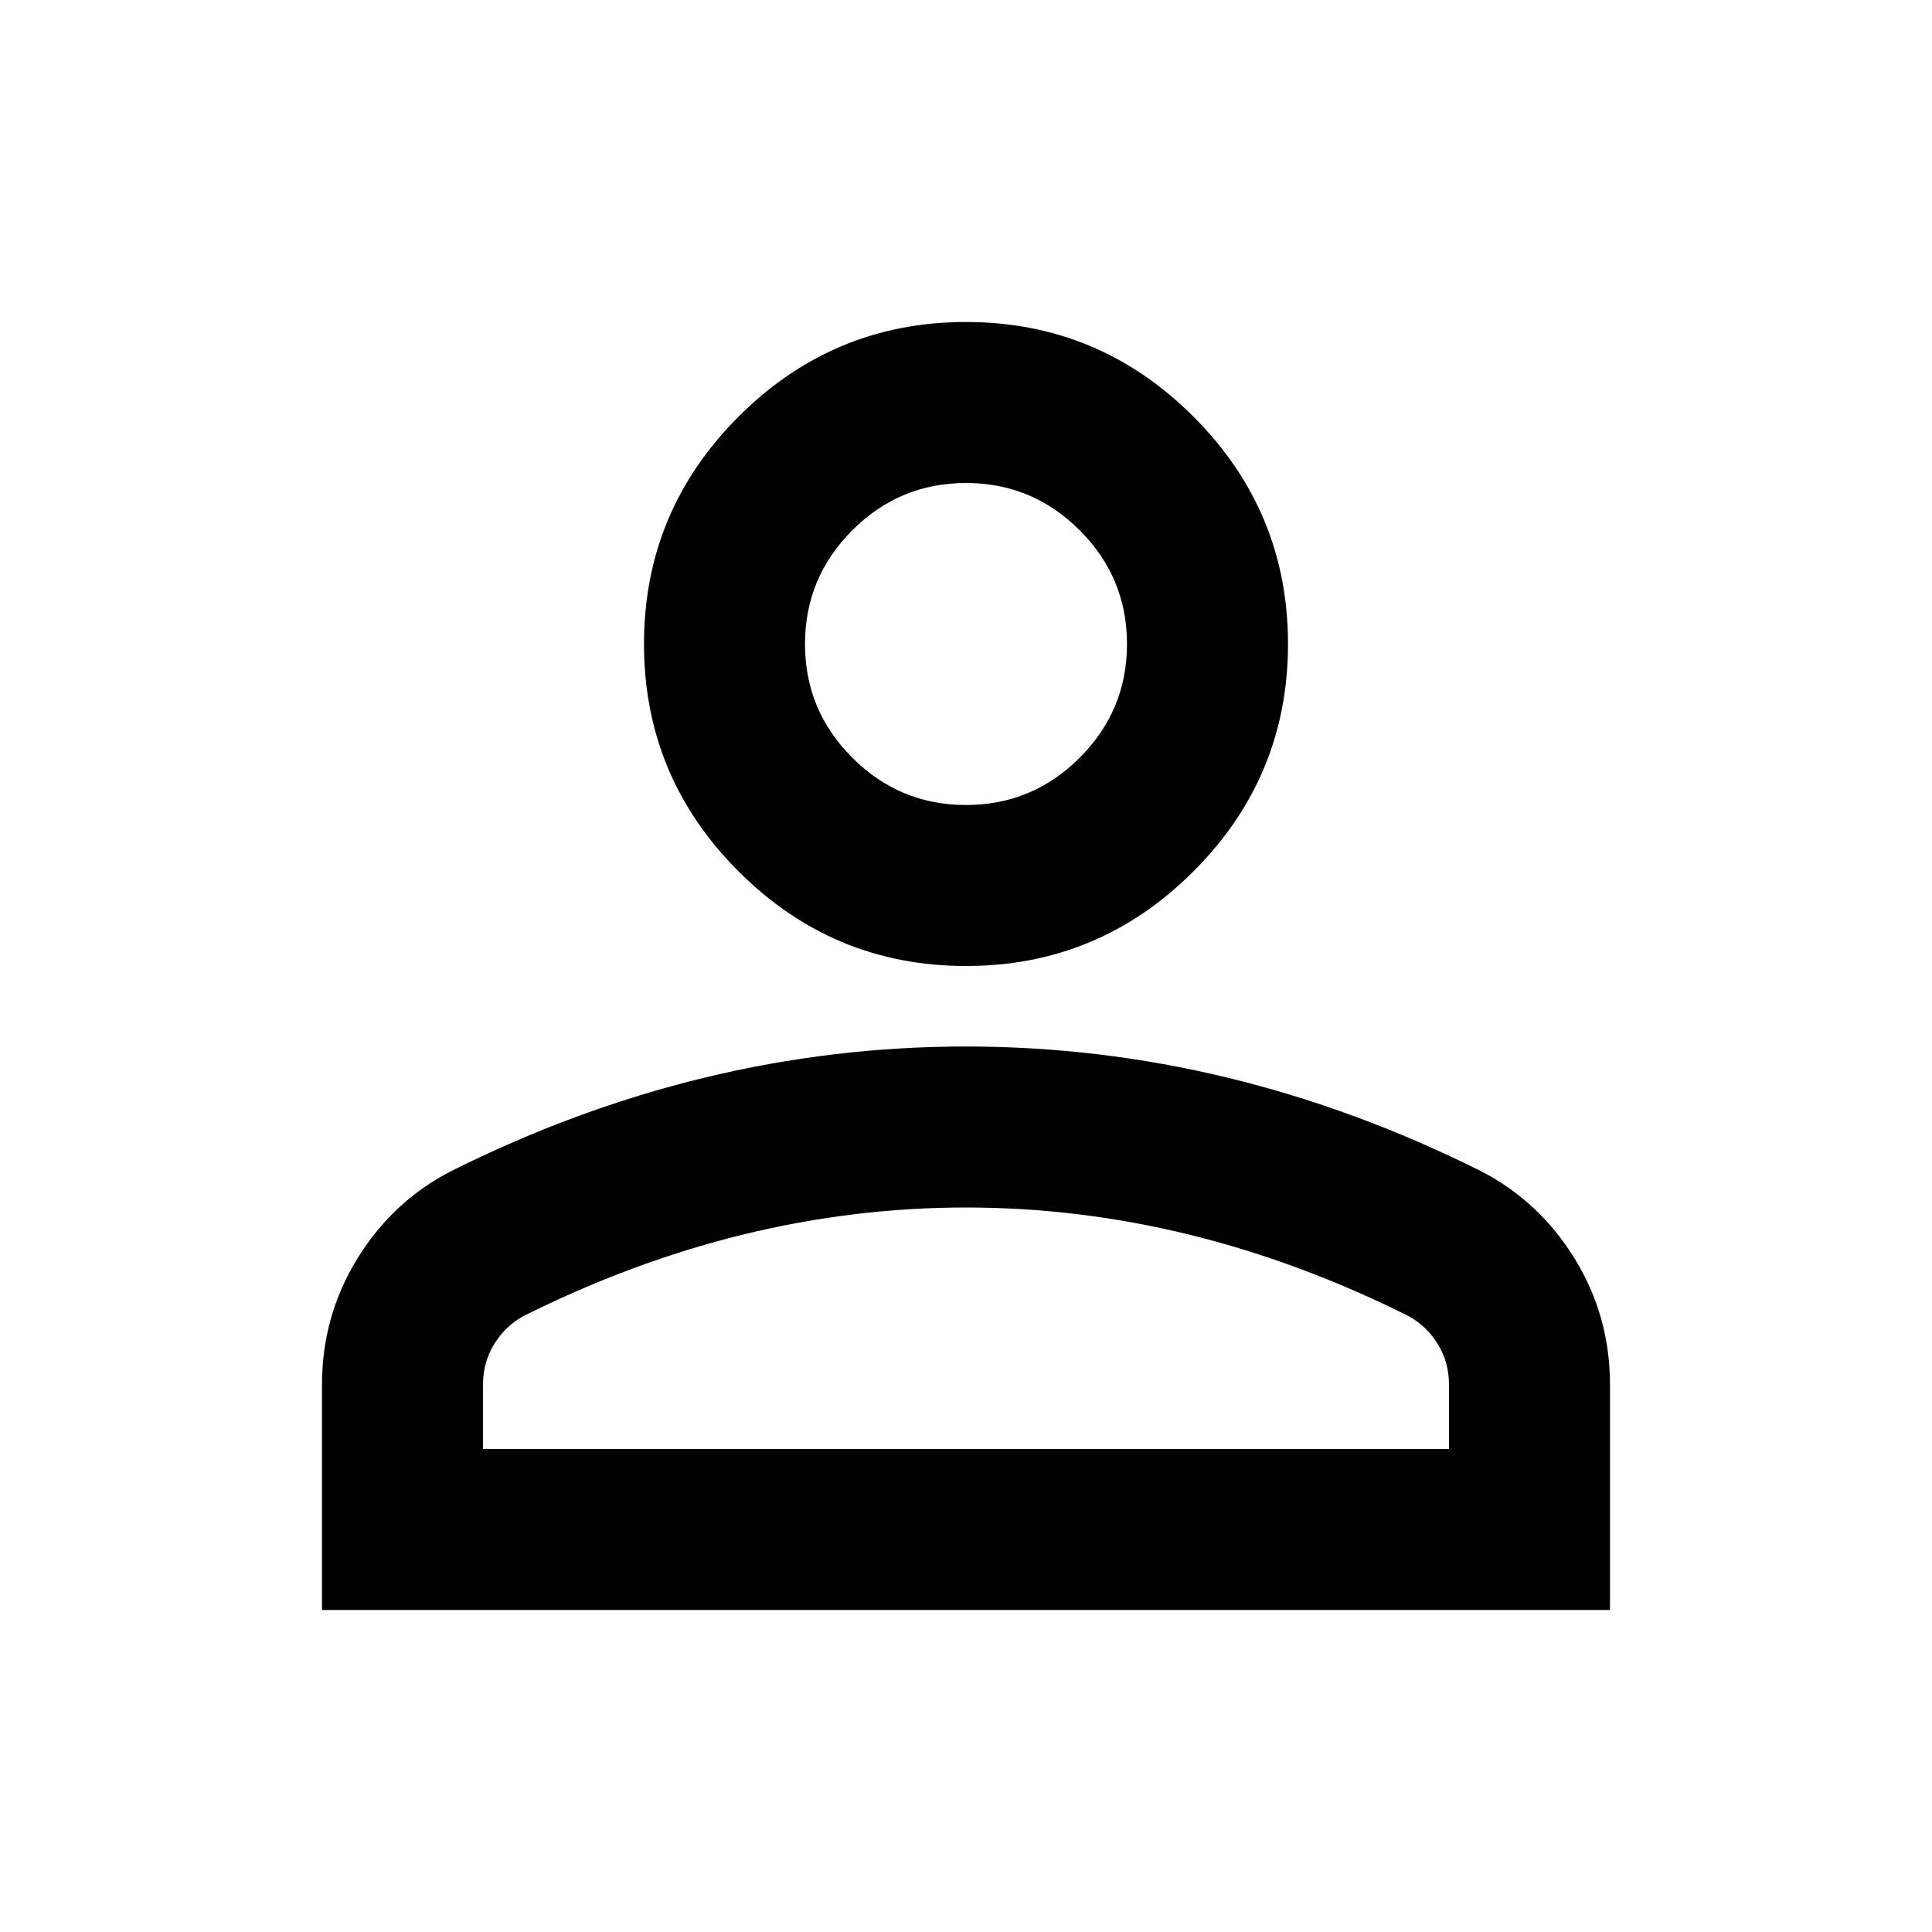
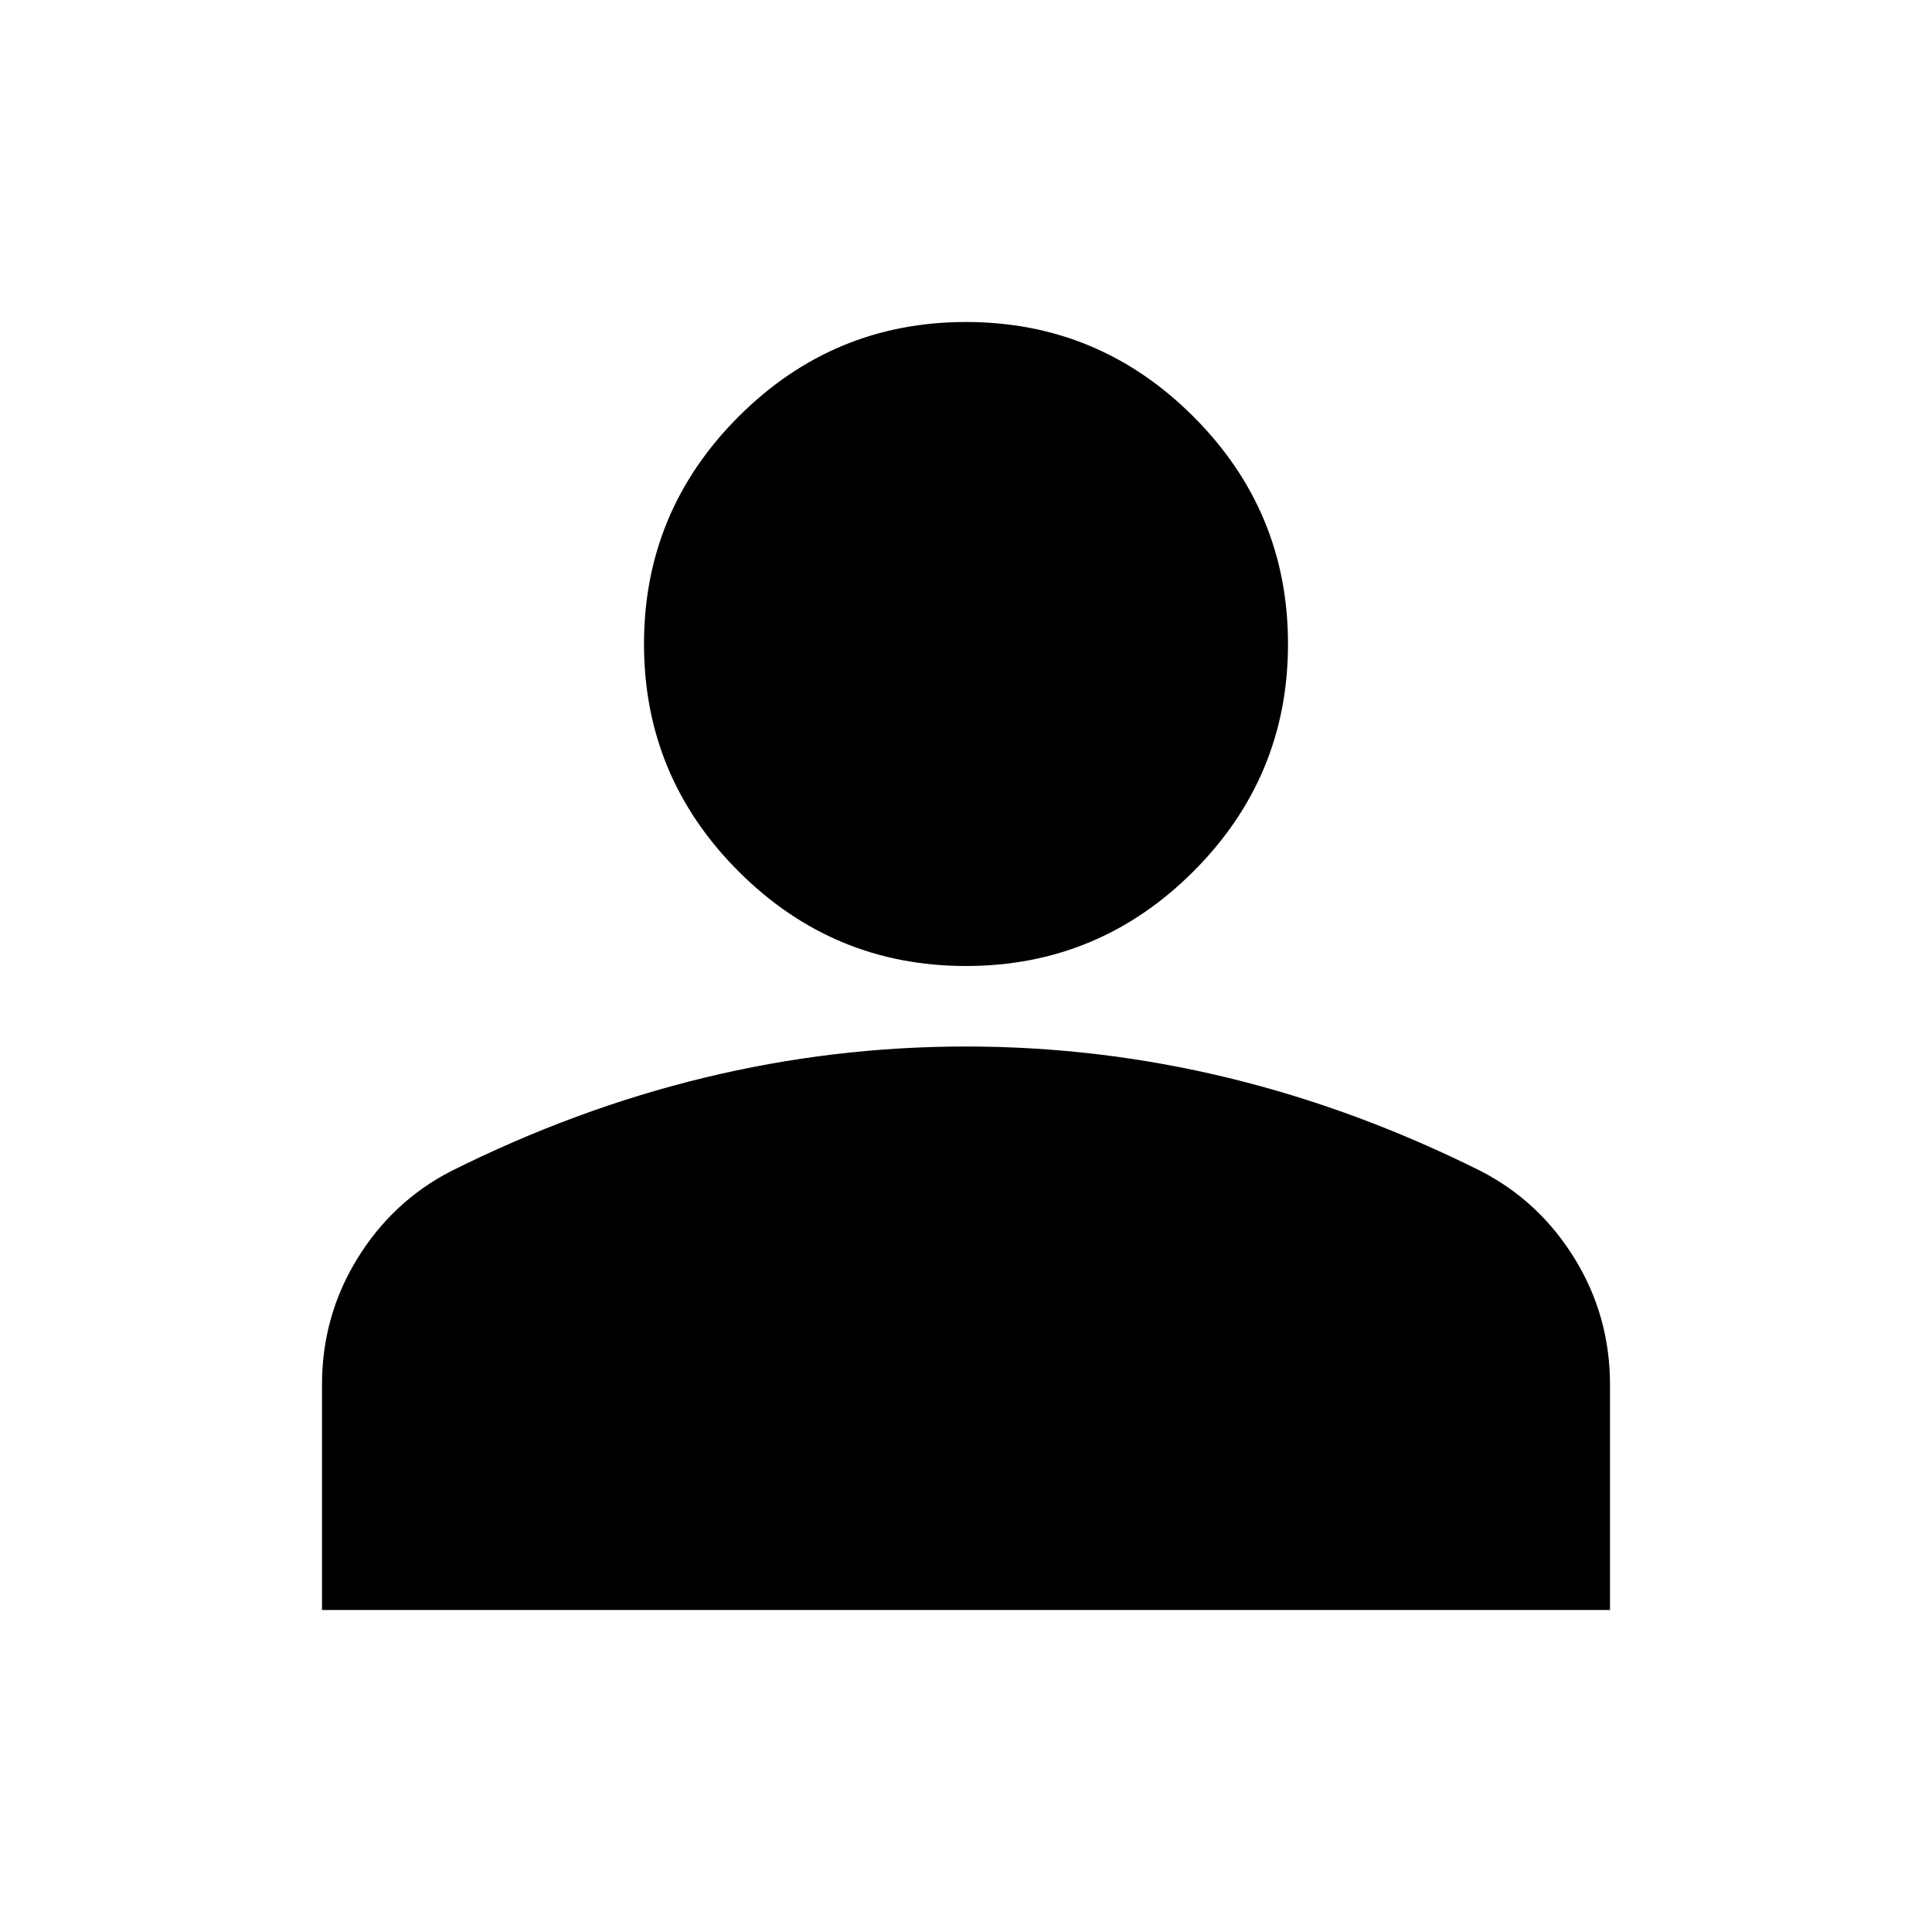
<svg xmlns="http://www.w3.org/2000/svg" height="24px" viewBox="0 -960 960 960" width="24px" fill="none">
-   <path fill="currentColor" d="M367-527q-47-47-47-113t47-113q47-47 113-47t113 47q47 47 47 113t-47 113q-47 47-113 47t-113-47ZM160-160v-112q0-34 17.5-62.5T224-378q62-31 126-46.5T480-440q66 0 130 15.5T736-378q29 15 46.5 43.5T800-272v112H160Zm80-80h480v-32q0-11-5.5-20T700-306q-54-27-109-40.5T480-360q-56 0-111 13.5T260-306q-9 5-14.5 14t-5.5 20v32Zm296.5-343.5Q560-607 560-640t-23.5-56.5Q513-720 480-720t-56.5 23.5Q400-673 400-640t23.5 56.5Q447-560 480-560t56.5-23.5ZM480-640Zm0 400Z" />
+   <path fill="currentColor" d="M480-480q-66 0-113-47t-47-113q0-66 47-113t113-47q66 0 113 47t47 113q0 66-47 113t-113 47ZM160-160v-112q0-34 17.5-62.5T224-378q62-31 126-46.5T480-440q66 0 130 15.5T736-378q29 15 46.5 43.5T800-272v112H160Z" />
</svg>
